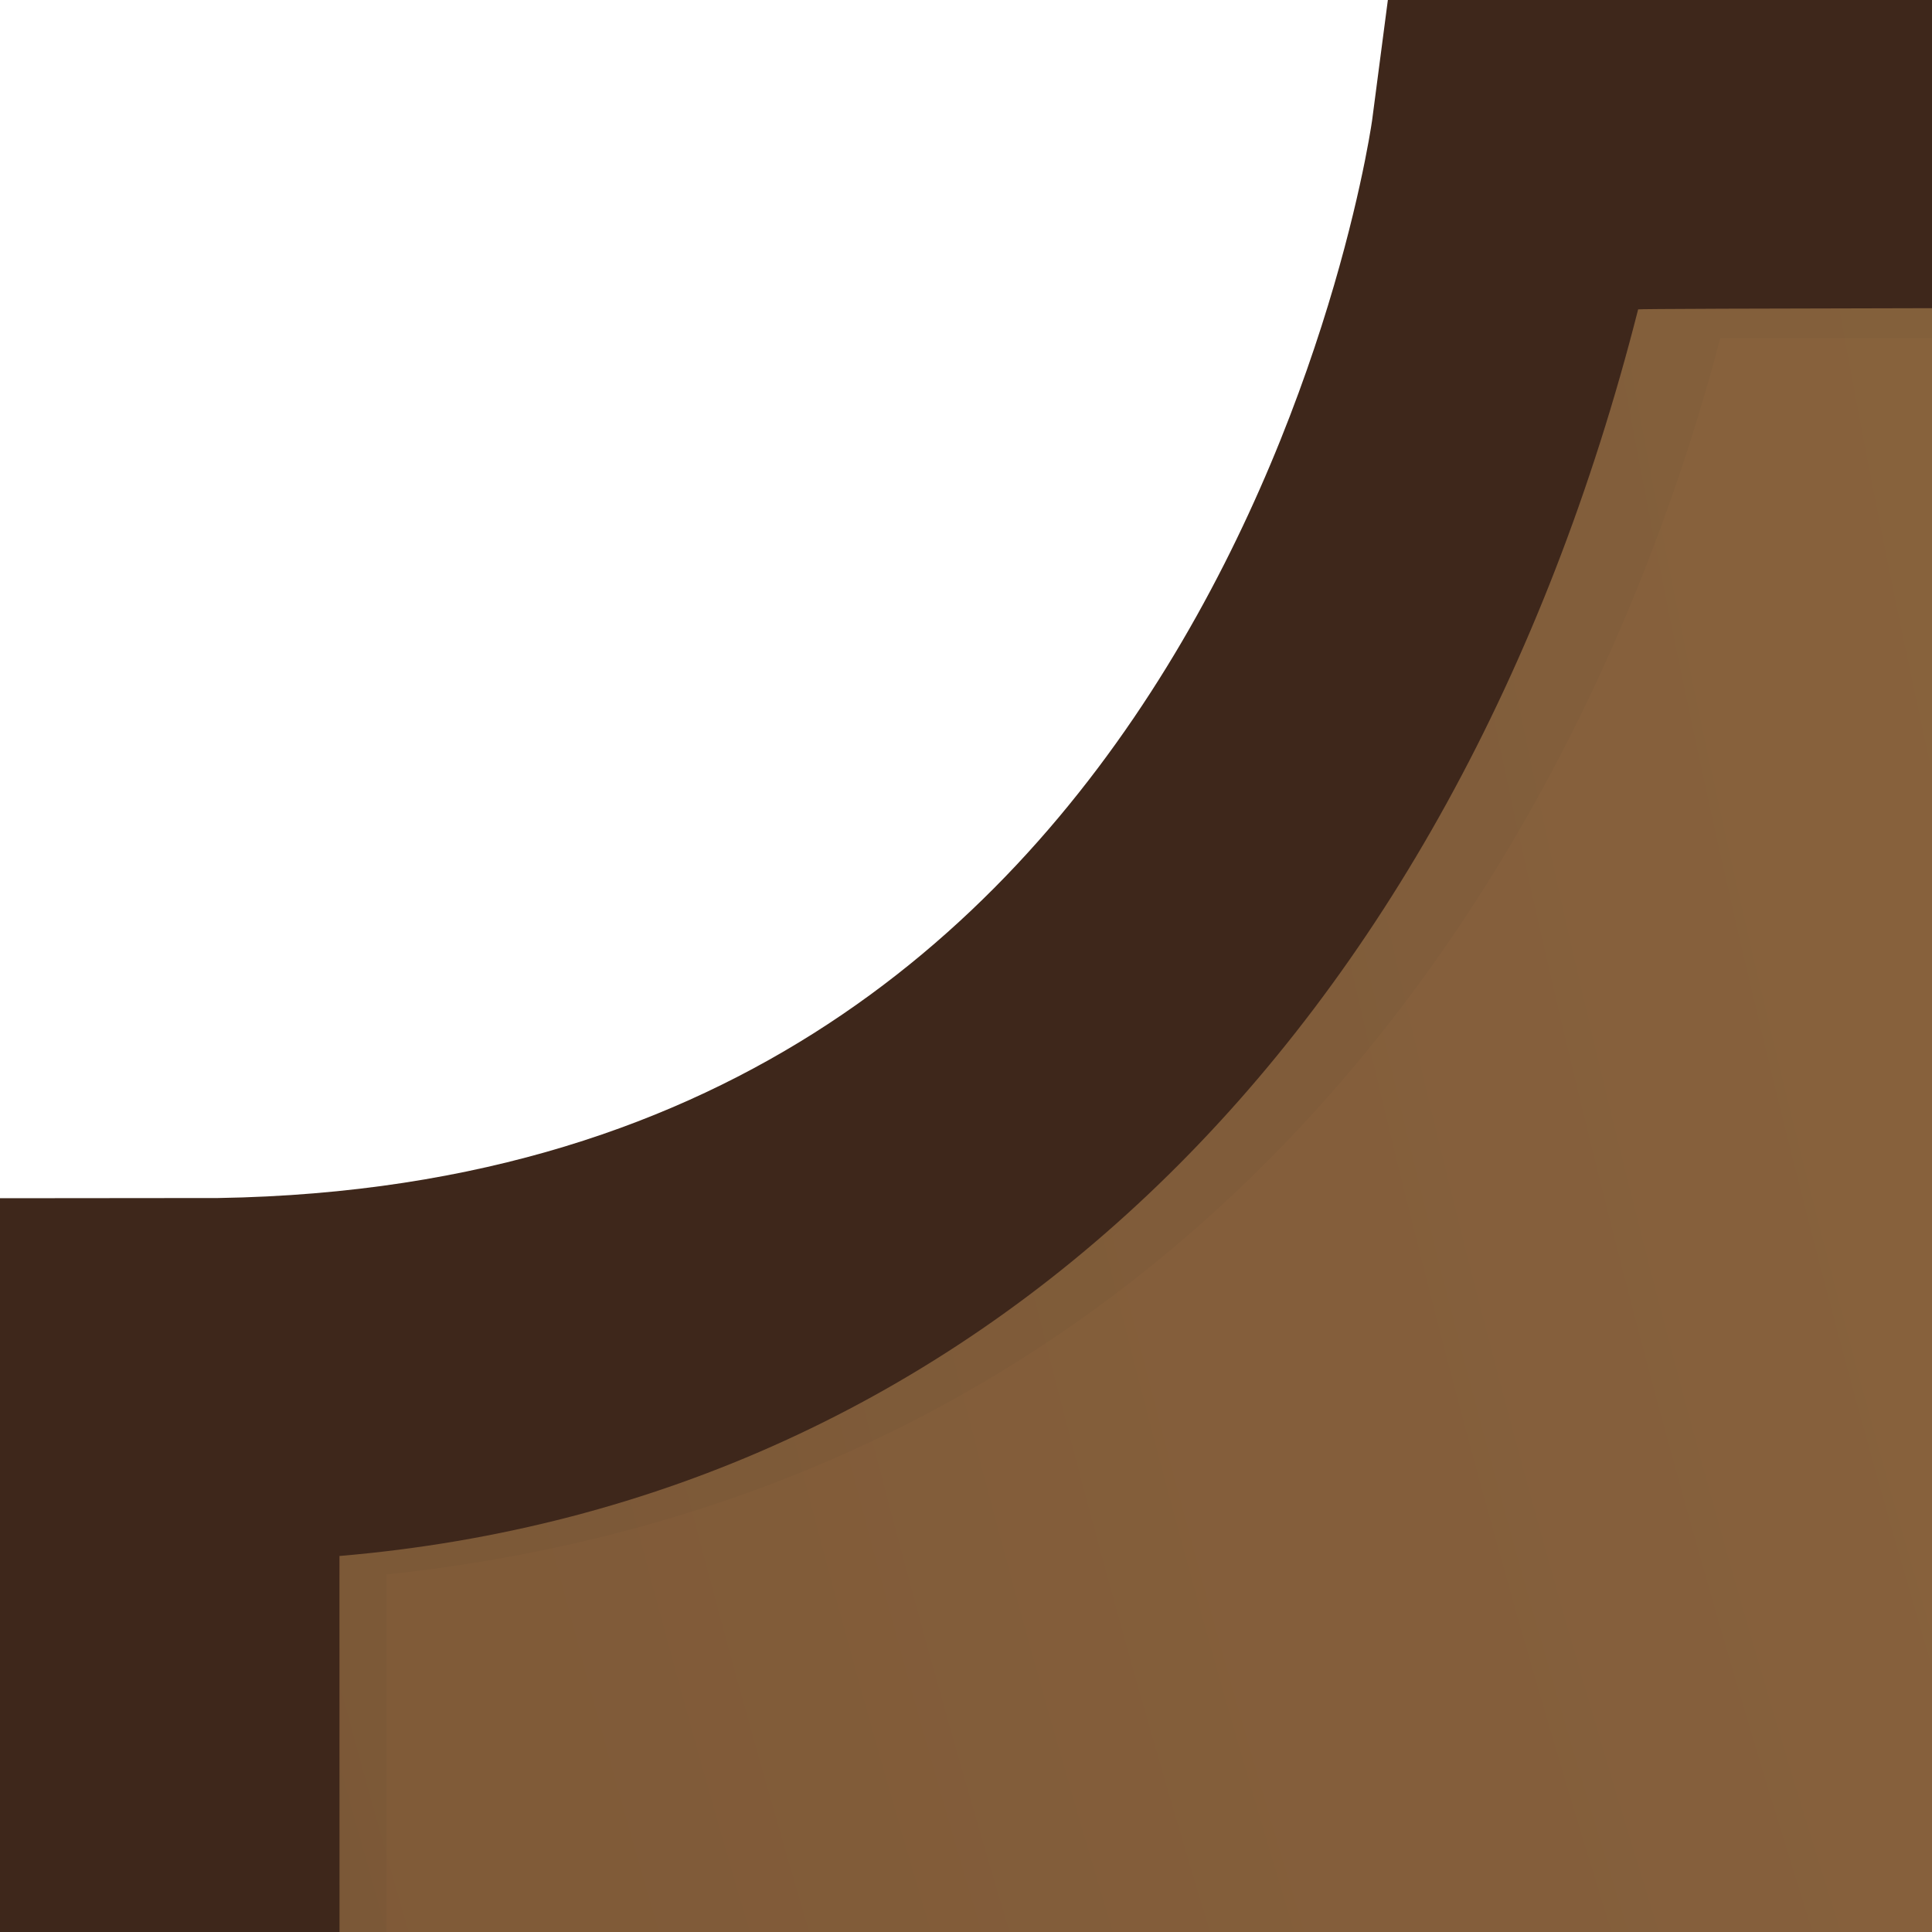
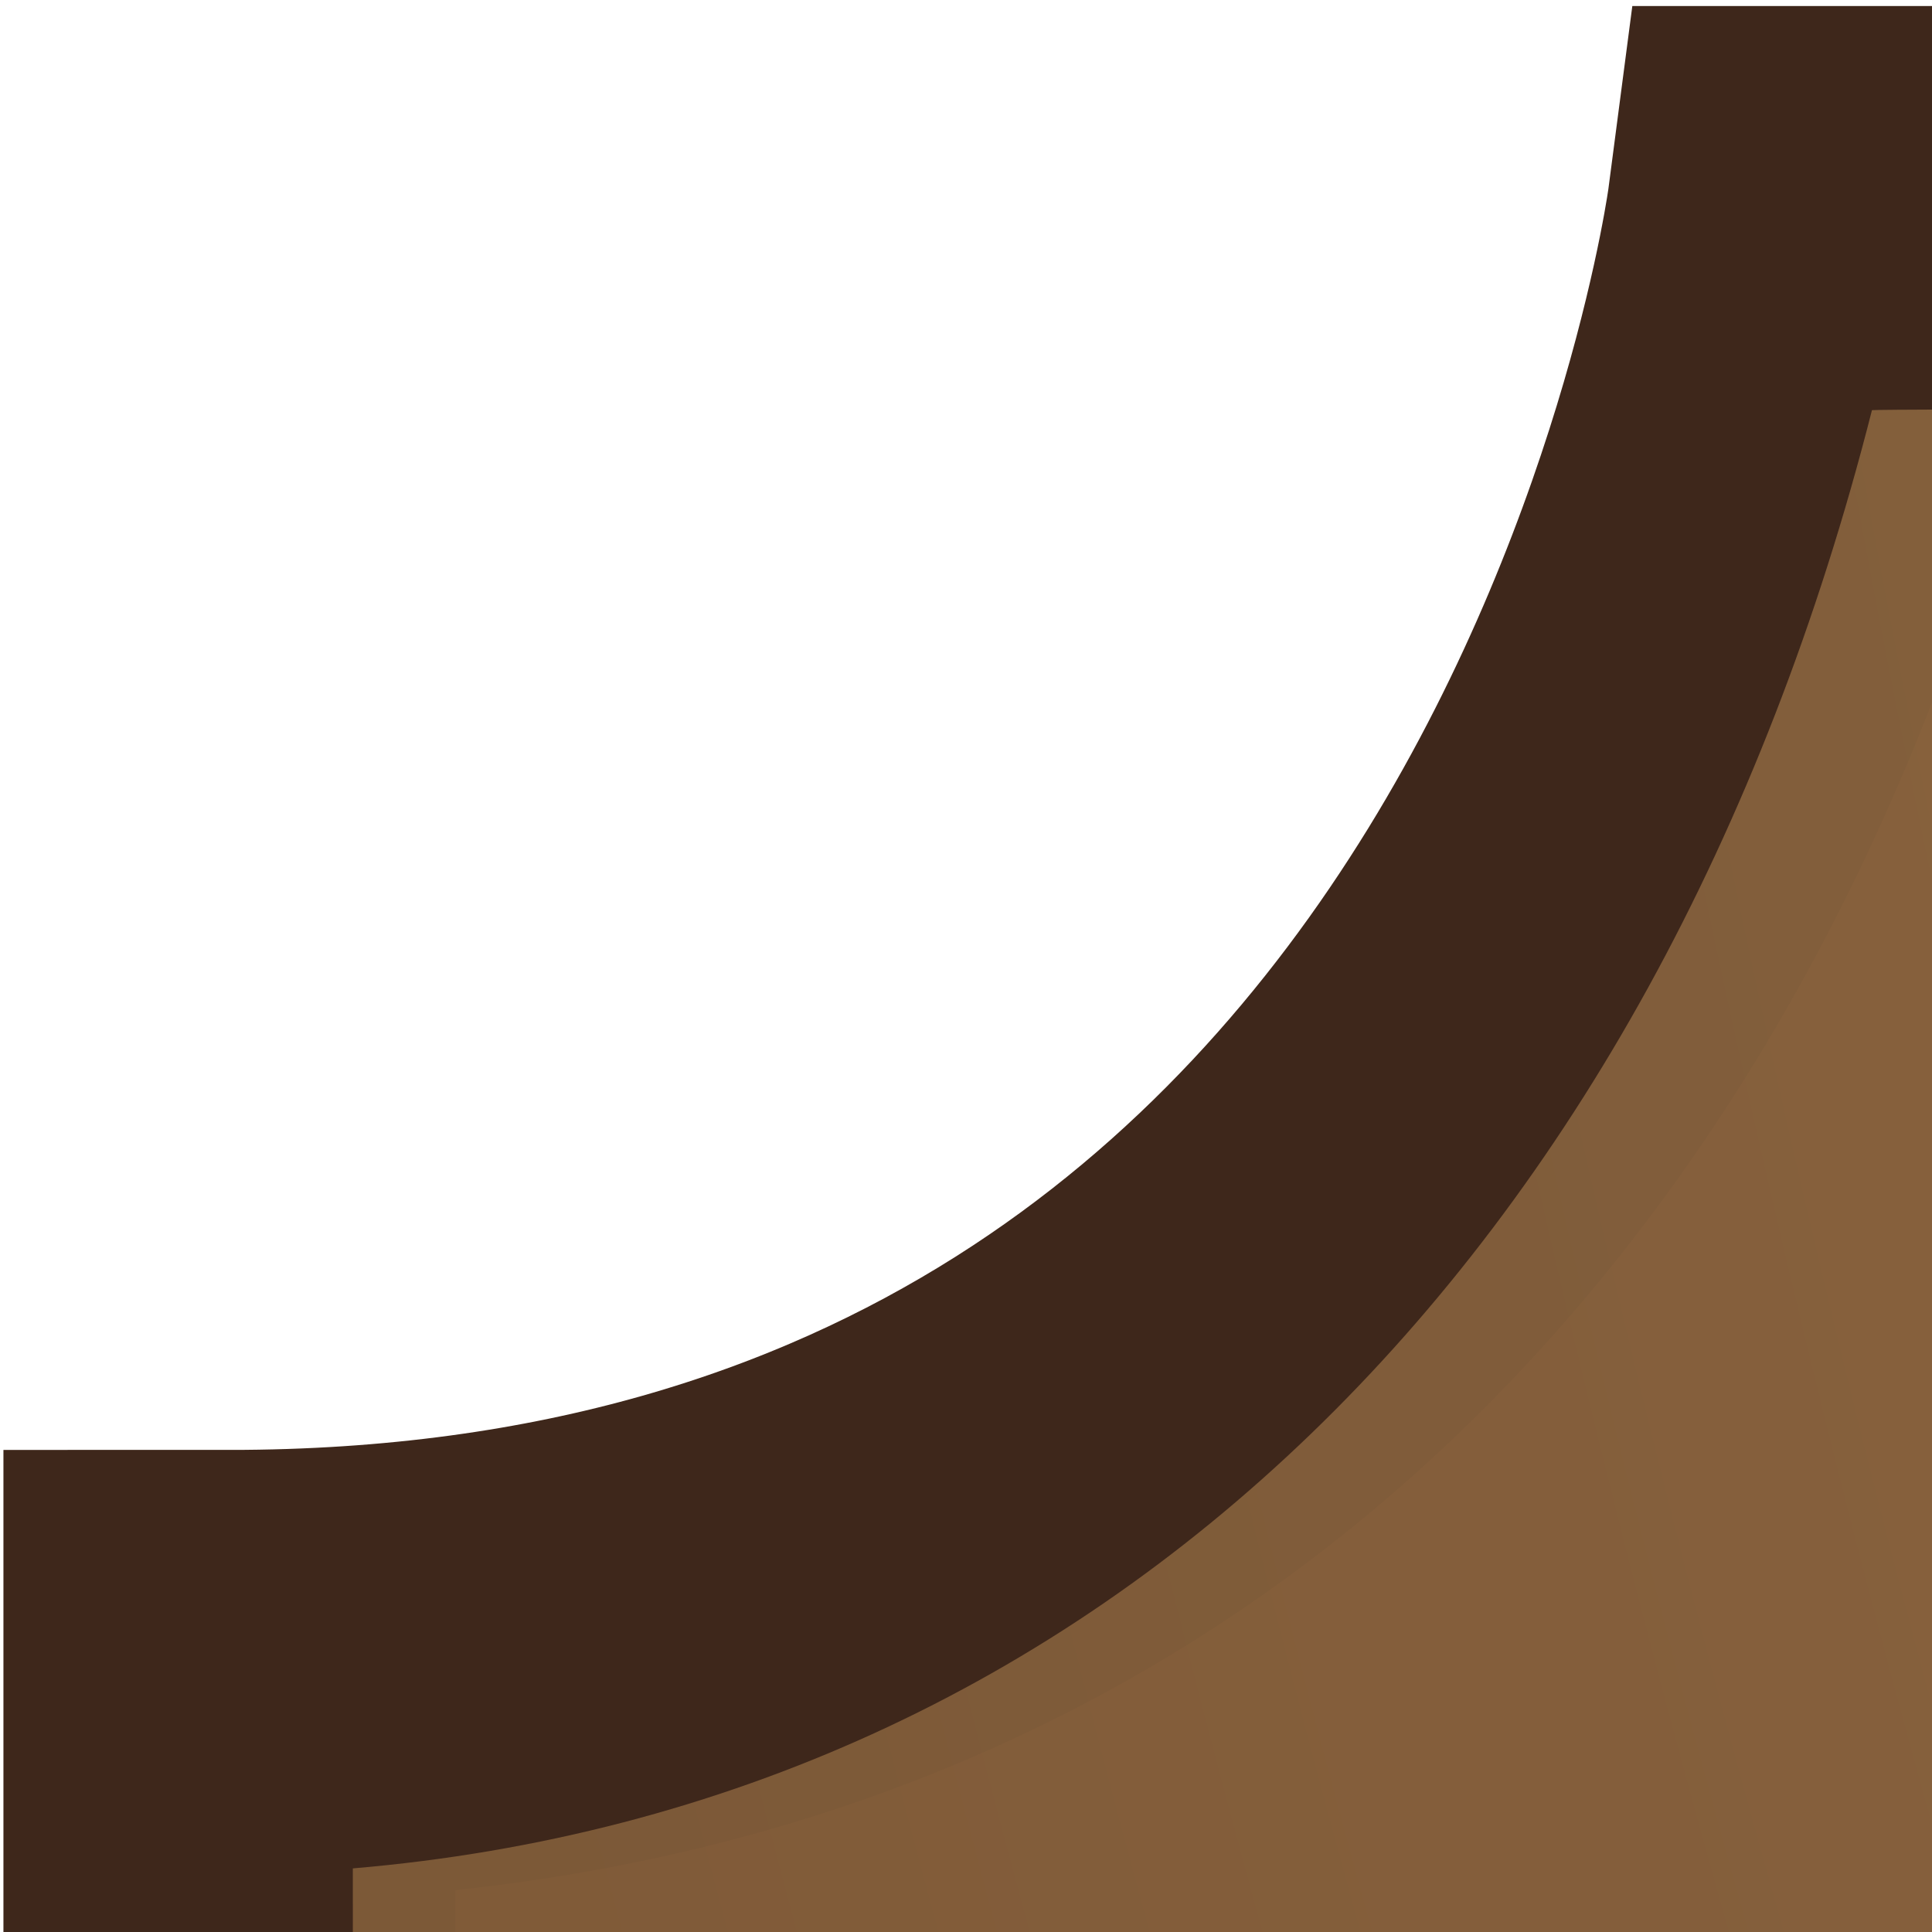
<svg xmlns="http://www.w3.org/2000/svg" xmlns:xlink="http://www.w3.org/1999/xlink" version="1.1" id="Layer_1" x="0px" y="0px" width="40px" height="40px" viewBox="0 0 40 40" enable-background="new 0 0 40 40" xml:space="preserve">
+   <rect fill="none" width="40" height="40" />
+   <rect fill="none" width="40" height="40" />
  <g>
-     <defs>
-       <rect id="SVGID_1_" width="40" height="40" />
-     </defs>
-     <clipPath id="SVGID_2_">
-       <use xlink:href="#SVGID_1_" overflow="visible" />
-     </clipPath>
-     <g clip-path="url(#SVGID_2_)">
-       <g>
-         <defs>
-           <rect id="SVGID_3_" width="72" height="72" />
-         </defs>
-         <clipPath id="SVGID_4_">
-           <use xlink:href="#SVGID_3_" overflow="visible" />
-         </clipPath>
-         <g clip-path="url(#SVGID_4_)">
-           <path fill="#51311E" stroke="#3E271B" stroke-width="8" stroke-miterlimit="10" d="M646.635,3H32.376      C32.376,3,29,28.808,4,28.808v418.39c13,0,27.201,12.803,27.201,27.803h616.425C647.88,457,659,446.938,676,446.938V28.808      C650,28.808,646.635,3,646.635,3z" />
-           <g opacity="0.77">
-             <radialGradient id="SVGID_5_" cx="292.695" cy="0.392" r="546.766" gradientTransform="matrix(1.3439 0 0 1.2151 -57.6201 -37.7677)" gradientUnits="userSpaceOnUse">
-               <stop offset="0" style="stop-color:#C2955C" />
-               <stop offset="0.12" style="stop-color:#BD9159" />
-               <stop offset="0.262" style="stop-color:#AF8451" />
-               <stop offset="0.414" style="stop-color:#976F45" />
-               <stop offset="0.572" style="stop-color:#775233" />
-               <stop offset="0.72" style="stop-color:#51311E" />
-             </radialGradient>
-             <path fill="url(#SVGID_5_)" d="M643.598,6.405c0-0.156-609.643-0.151-609.682,0c-3.822,15.031-13.705,24.693-26.888,25.81       l0.069,417.021C23.66,449.236,36.535,463,36.78,480h607.428c0.25-17,12.792-30.801,27.792-30.801V34.633       C657,34.633,643.598,22.541,643.598,6.405z" />
-           </g>
+     <rect x="0.084" fill="none" width="84.221" height="84.22" />
+     <g>
+       <defs>
+         <rect id="SVGID_1_" x="0.042" y="0.125" width="39.958" height="39.875" />
+       </defs>
+       <clipPath id="SVGID_2_">
+         <use xlink:href="#SVGID_1_" overflow="visible" />
+       </clipPath>
+       <g clip-path="url(#SVGID_2_)">
+         <path fill="#51311E" stroke="#3E271B" stroke-width="9.358" stroke-miterlimit="10" d="M756.448,4.508H37.941     c0,0-3.949,30.19-33.191,30.19v489.396c15.207,0,31.817,14.975,31.817,32.521h721.041c0.297-21.058,13.305-32.827,33.189-32.827     V34.698C760.385,34.698,756.448,4.508,756.448,4.508z" />
+         <g opacity="0.77">
+           <radialGradient id="SVGID_3_" cx="557.87" cy="-292.195" r="592.405" gradientTransform="matrix(1.4509 0 0 -1.3118 -417.5975 -425.9271)" gradientUnits="userSpaceOnUse">
+             <stop offset="0" style="stop-color:#C2955C" />
+             <stop offset="0.12" style="stop-color:#BD9159" />
+             <stop offset="0.262" style="stop-color:#AF8451" />
+             <stop offset="0.414" style="stop-color:#976F45" />
+             <stop offset="0.572" style="stop-color:#775233" />
+             <stop offset="0.72" style="stop-color:#51311E" />
+           </radialGradient>
+           <path fill="url(#SVGID_3_)" d="M751.91,8.492c0-0.183-713.107-0.177-713.153,0c-4.47,17.58-16.03,28.883-31.452,30.191      l0.081,487.795c19.375,0,34.436,16.1,34.721,35.985h710.518c0.292-19.886,14.964-36.029,32.508-36.029V41.511      C767.588,41.511,751.91,27.366,751.91,8.492z" />
        </g>
      </g>
    </g>
  </g>
+   <g>
+     <defs>
+       <rect id="SVGID_4_" width="40" height="40" />
+     </defs>
+     <clipPath id="SVGID_5_">
+       <use xlink:href="#SVGID_4_" overflow="visible" />
+     </clipPath>
+   </g>
</svg>
